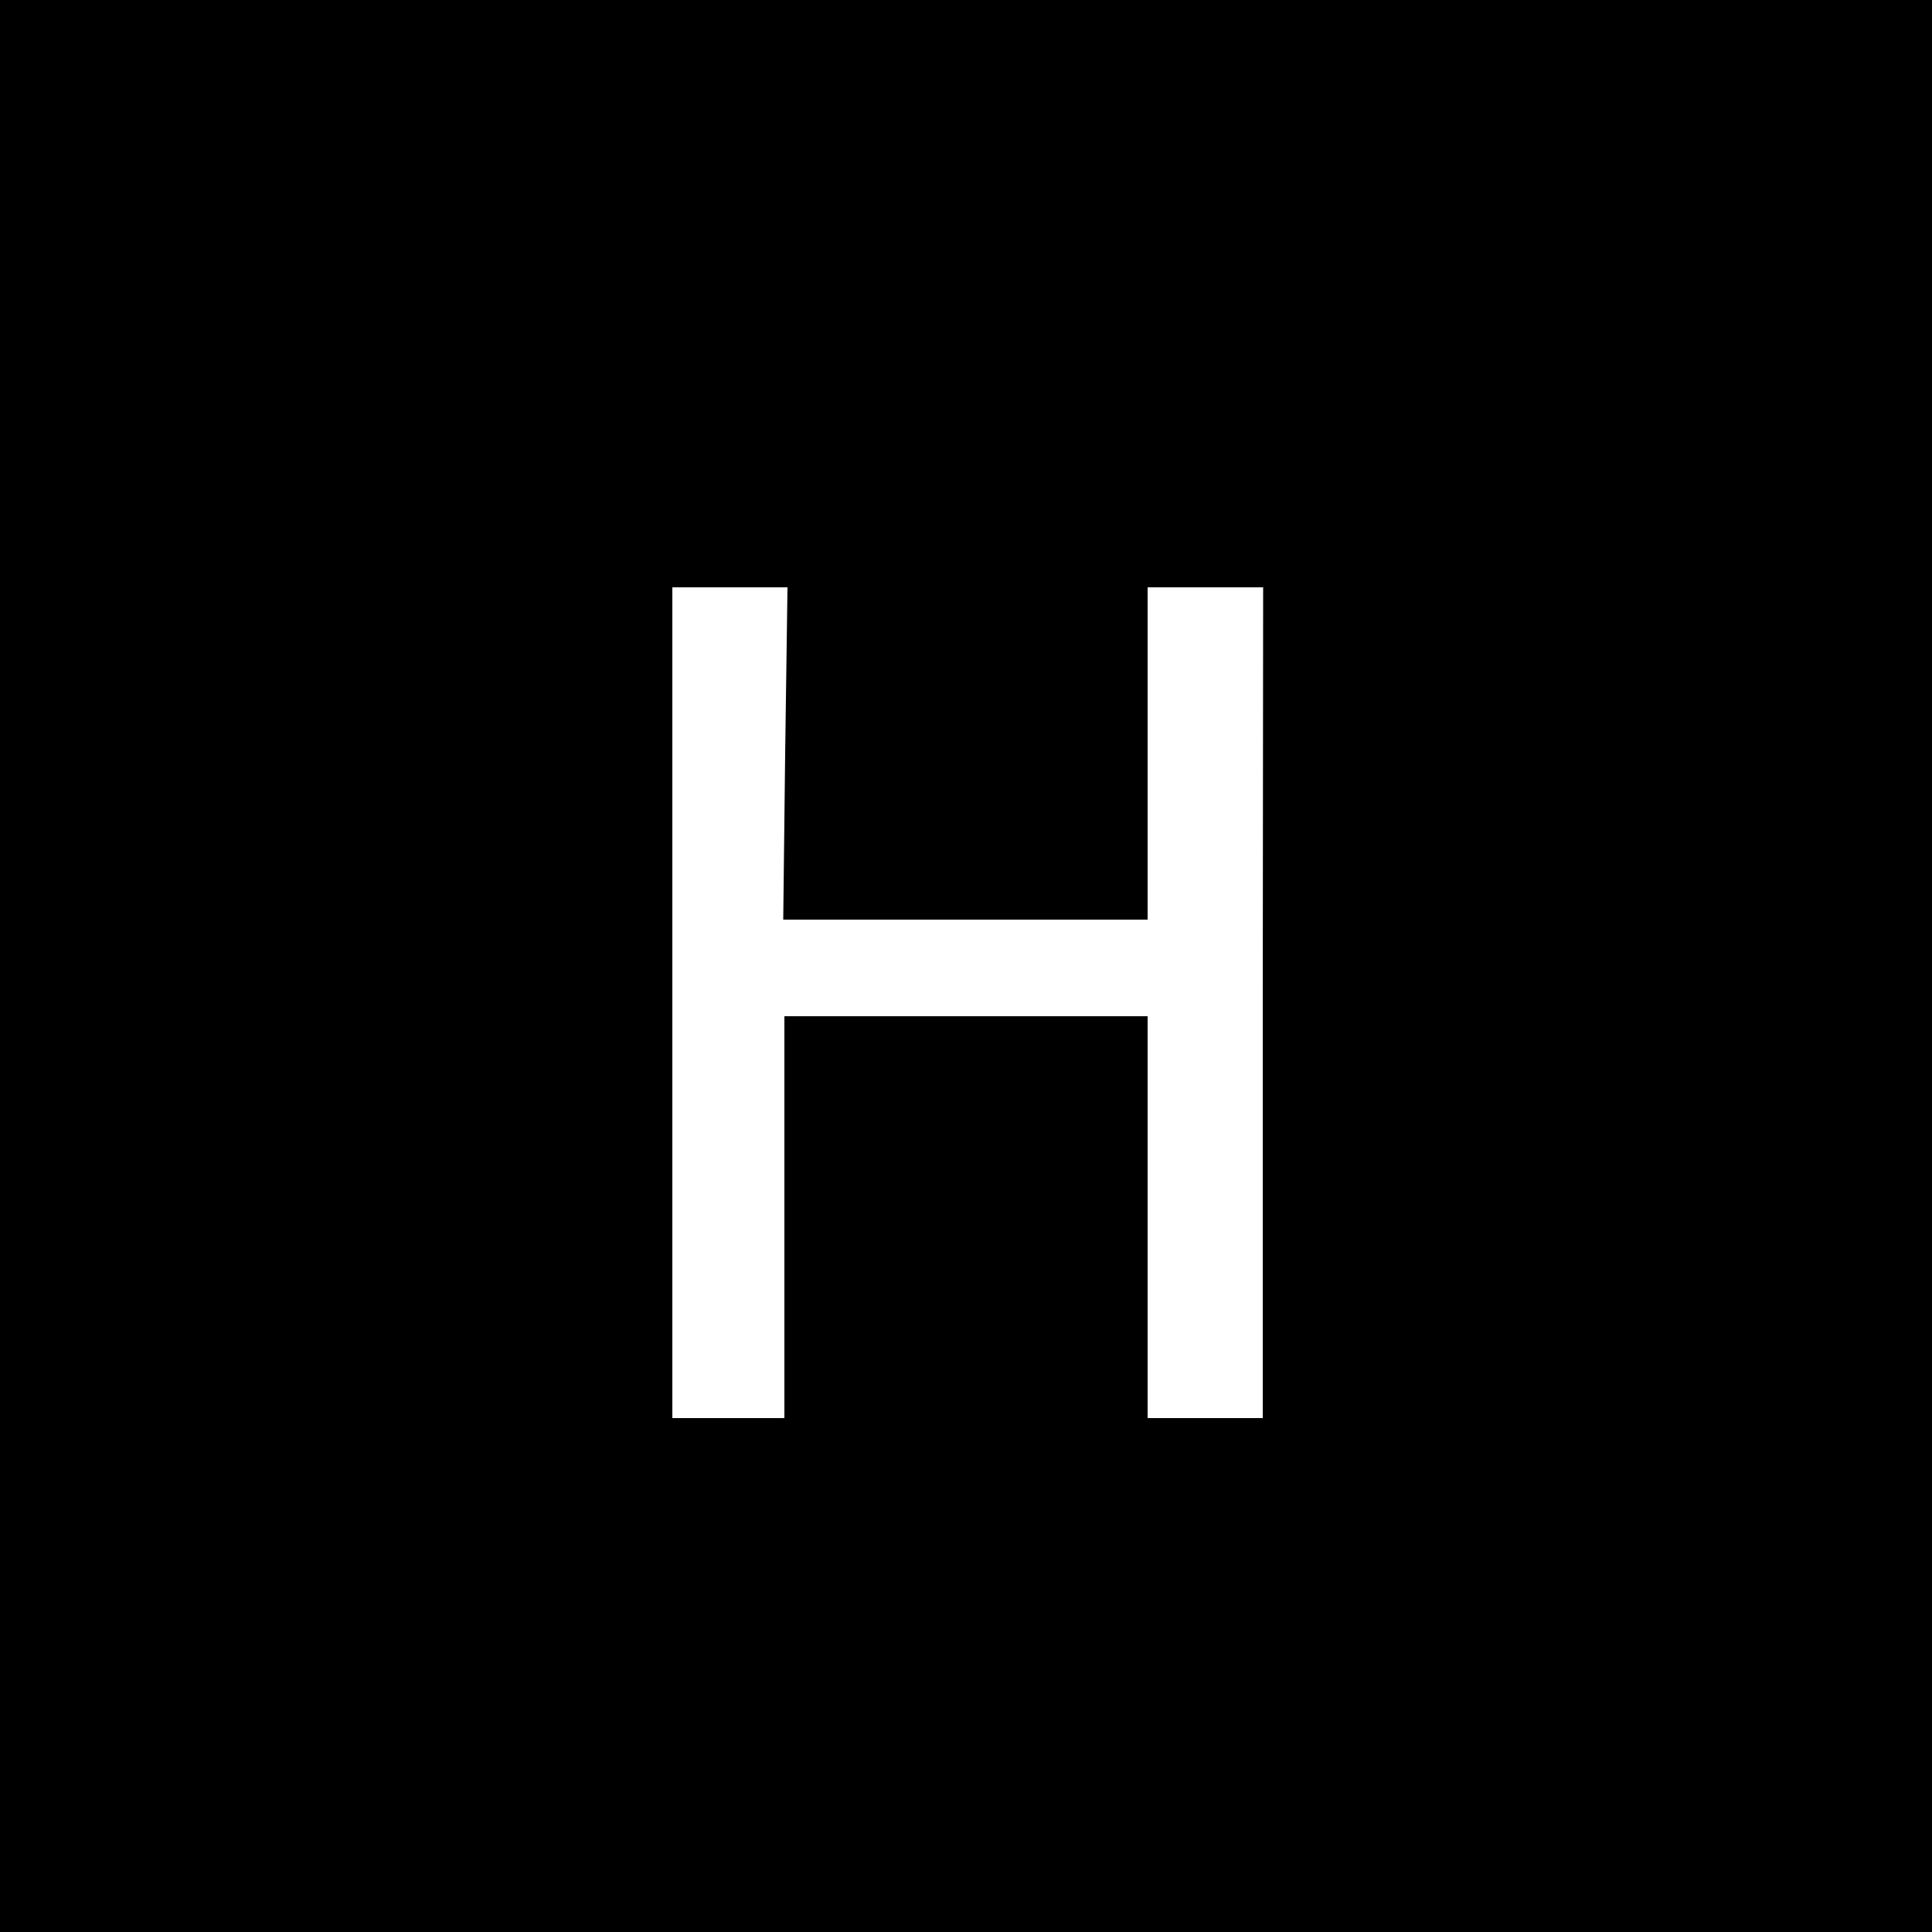
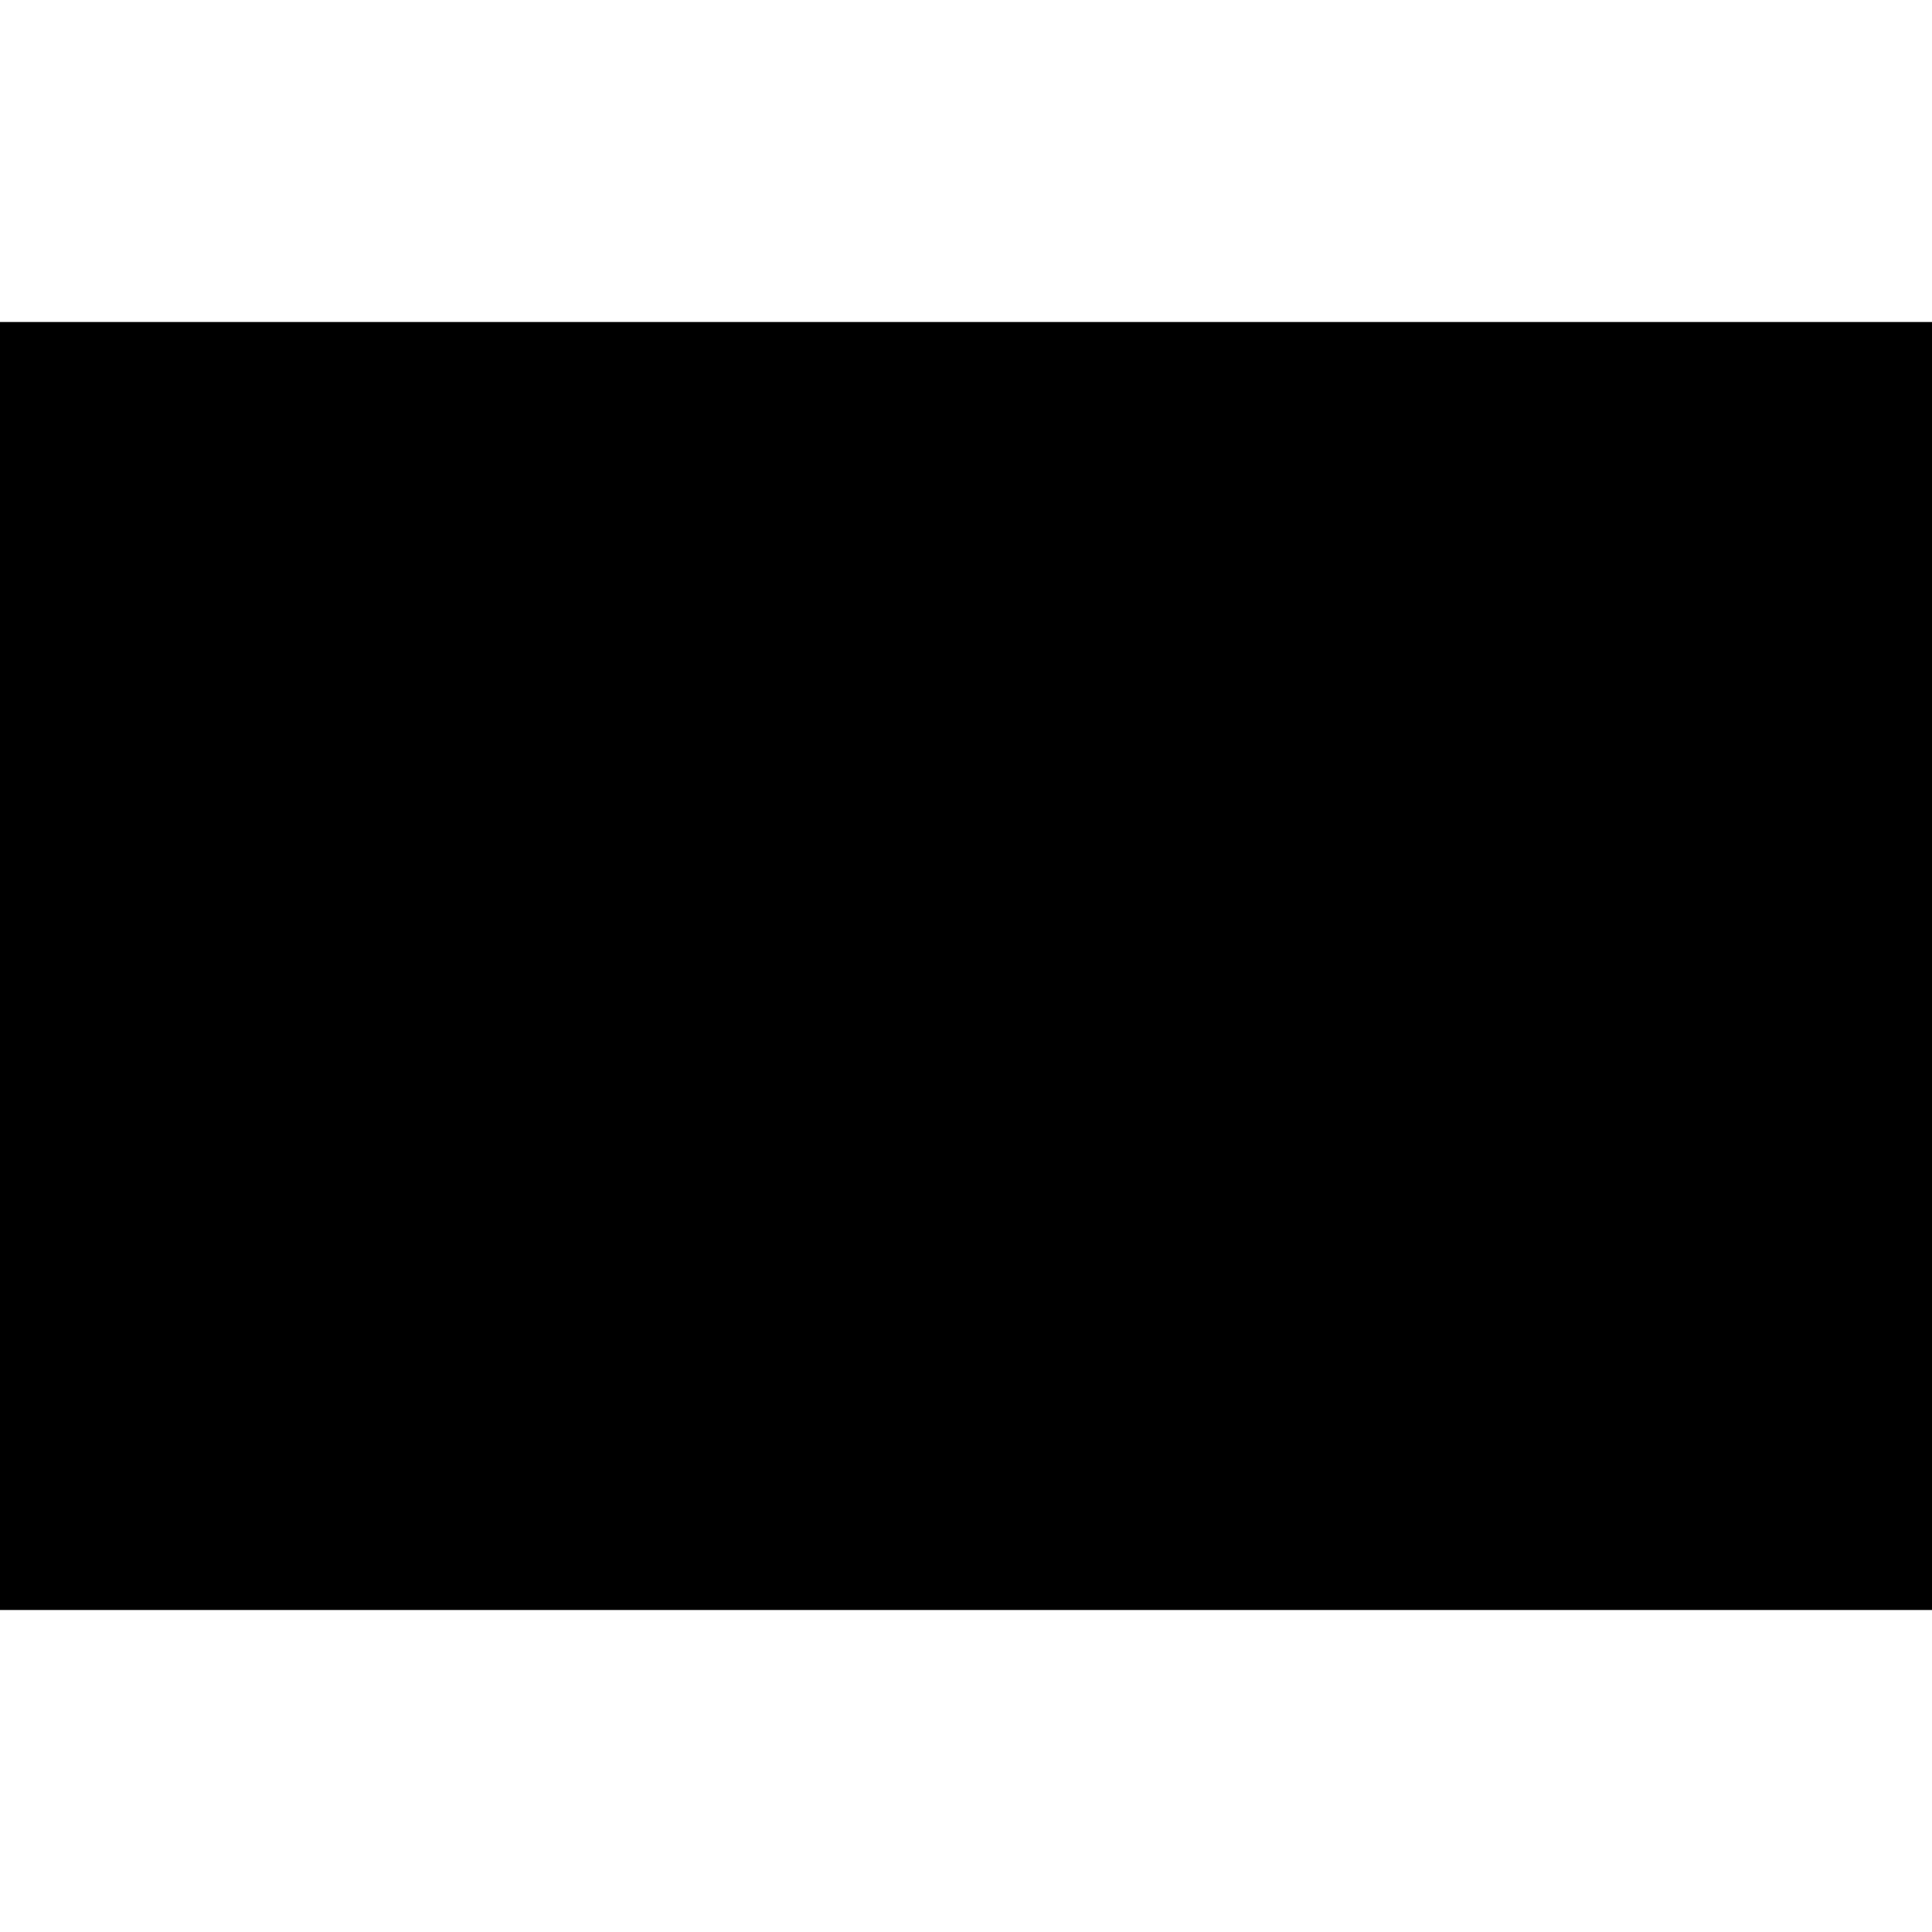
- <svg xmlns="http://www.w3.org/2000/svg" version="1" width="666.667" height="666.667" viewBox="0 0 500 500">
-   <path d="M0 250v250h500V0H0v250zm203.2-55l-.5 43H297v-86h29.9l-.1 107.5V367H297V263h-94v104h-29V152h29.8l-.6 43z" />
+ <svg xmlns="http://www.w3.org/2000/svg" version="1.0" width="1500pt" height="1500pt" viewBox="0 0 1500 1500" preserveAspectRatio="xMidYMid meet">
+   <g transform="translate(0,1500) scale(0.1,-0.1)" fill="#000000" stroke="none">
+     <path d="M0 7500 l0 -5000 7500 0 7500 0 0 5000 0 5000 -7500 0 -7500 0 0 -5000z" />
+   </g>
</svg>
